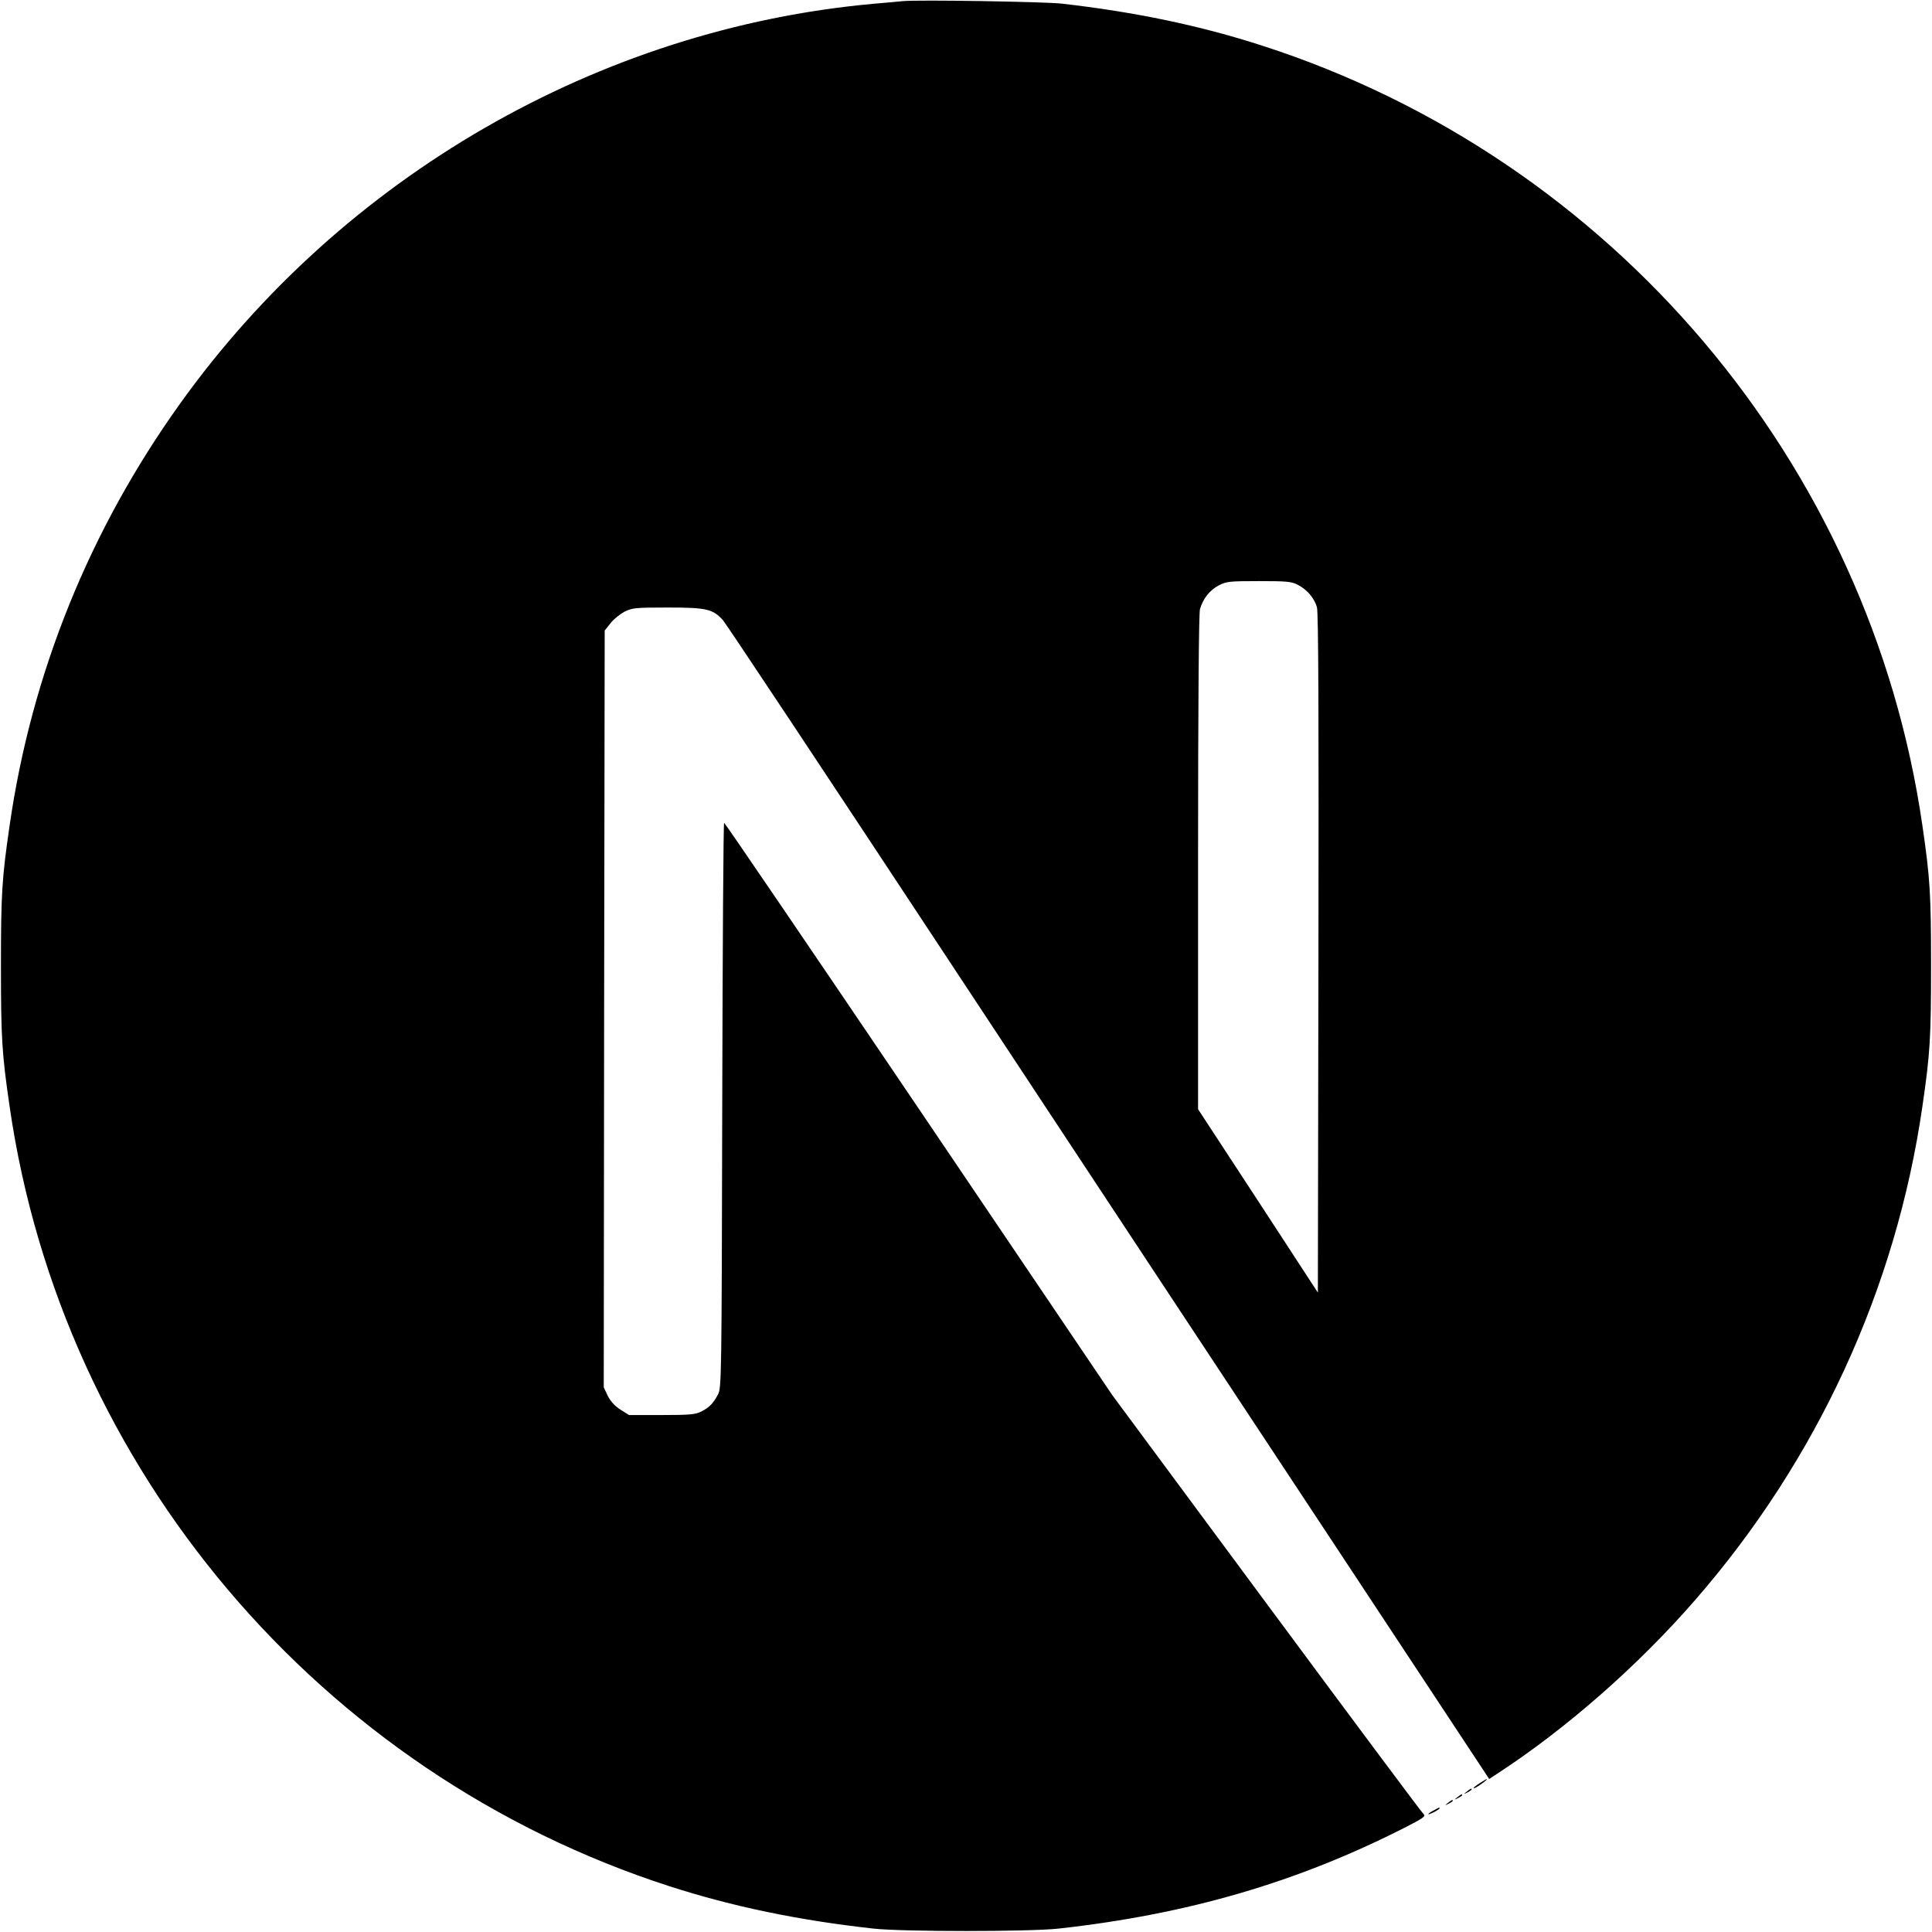
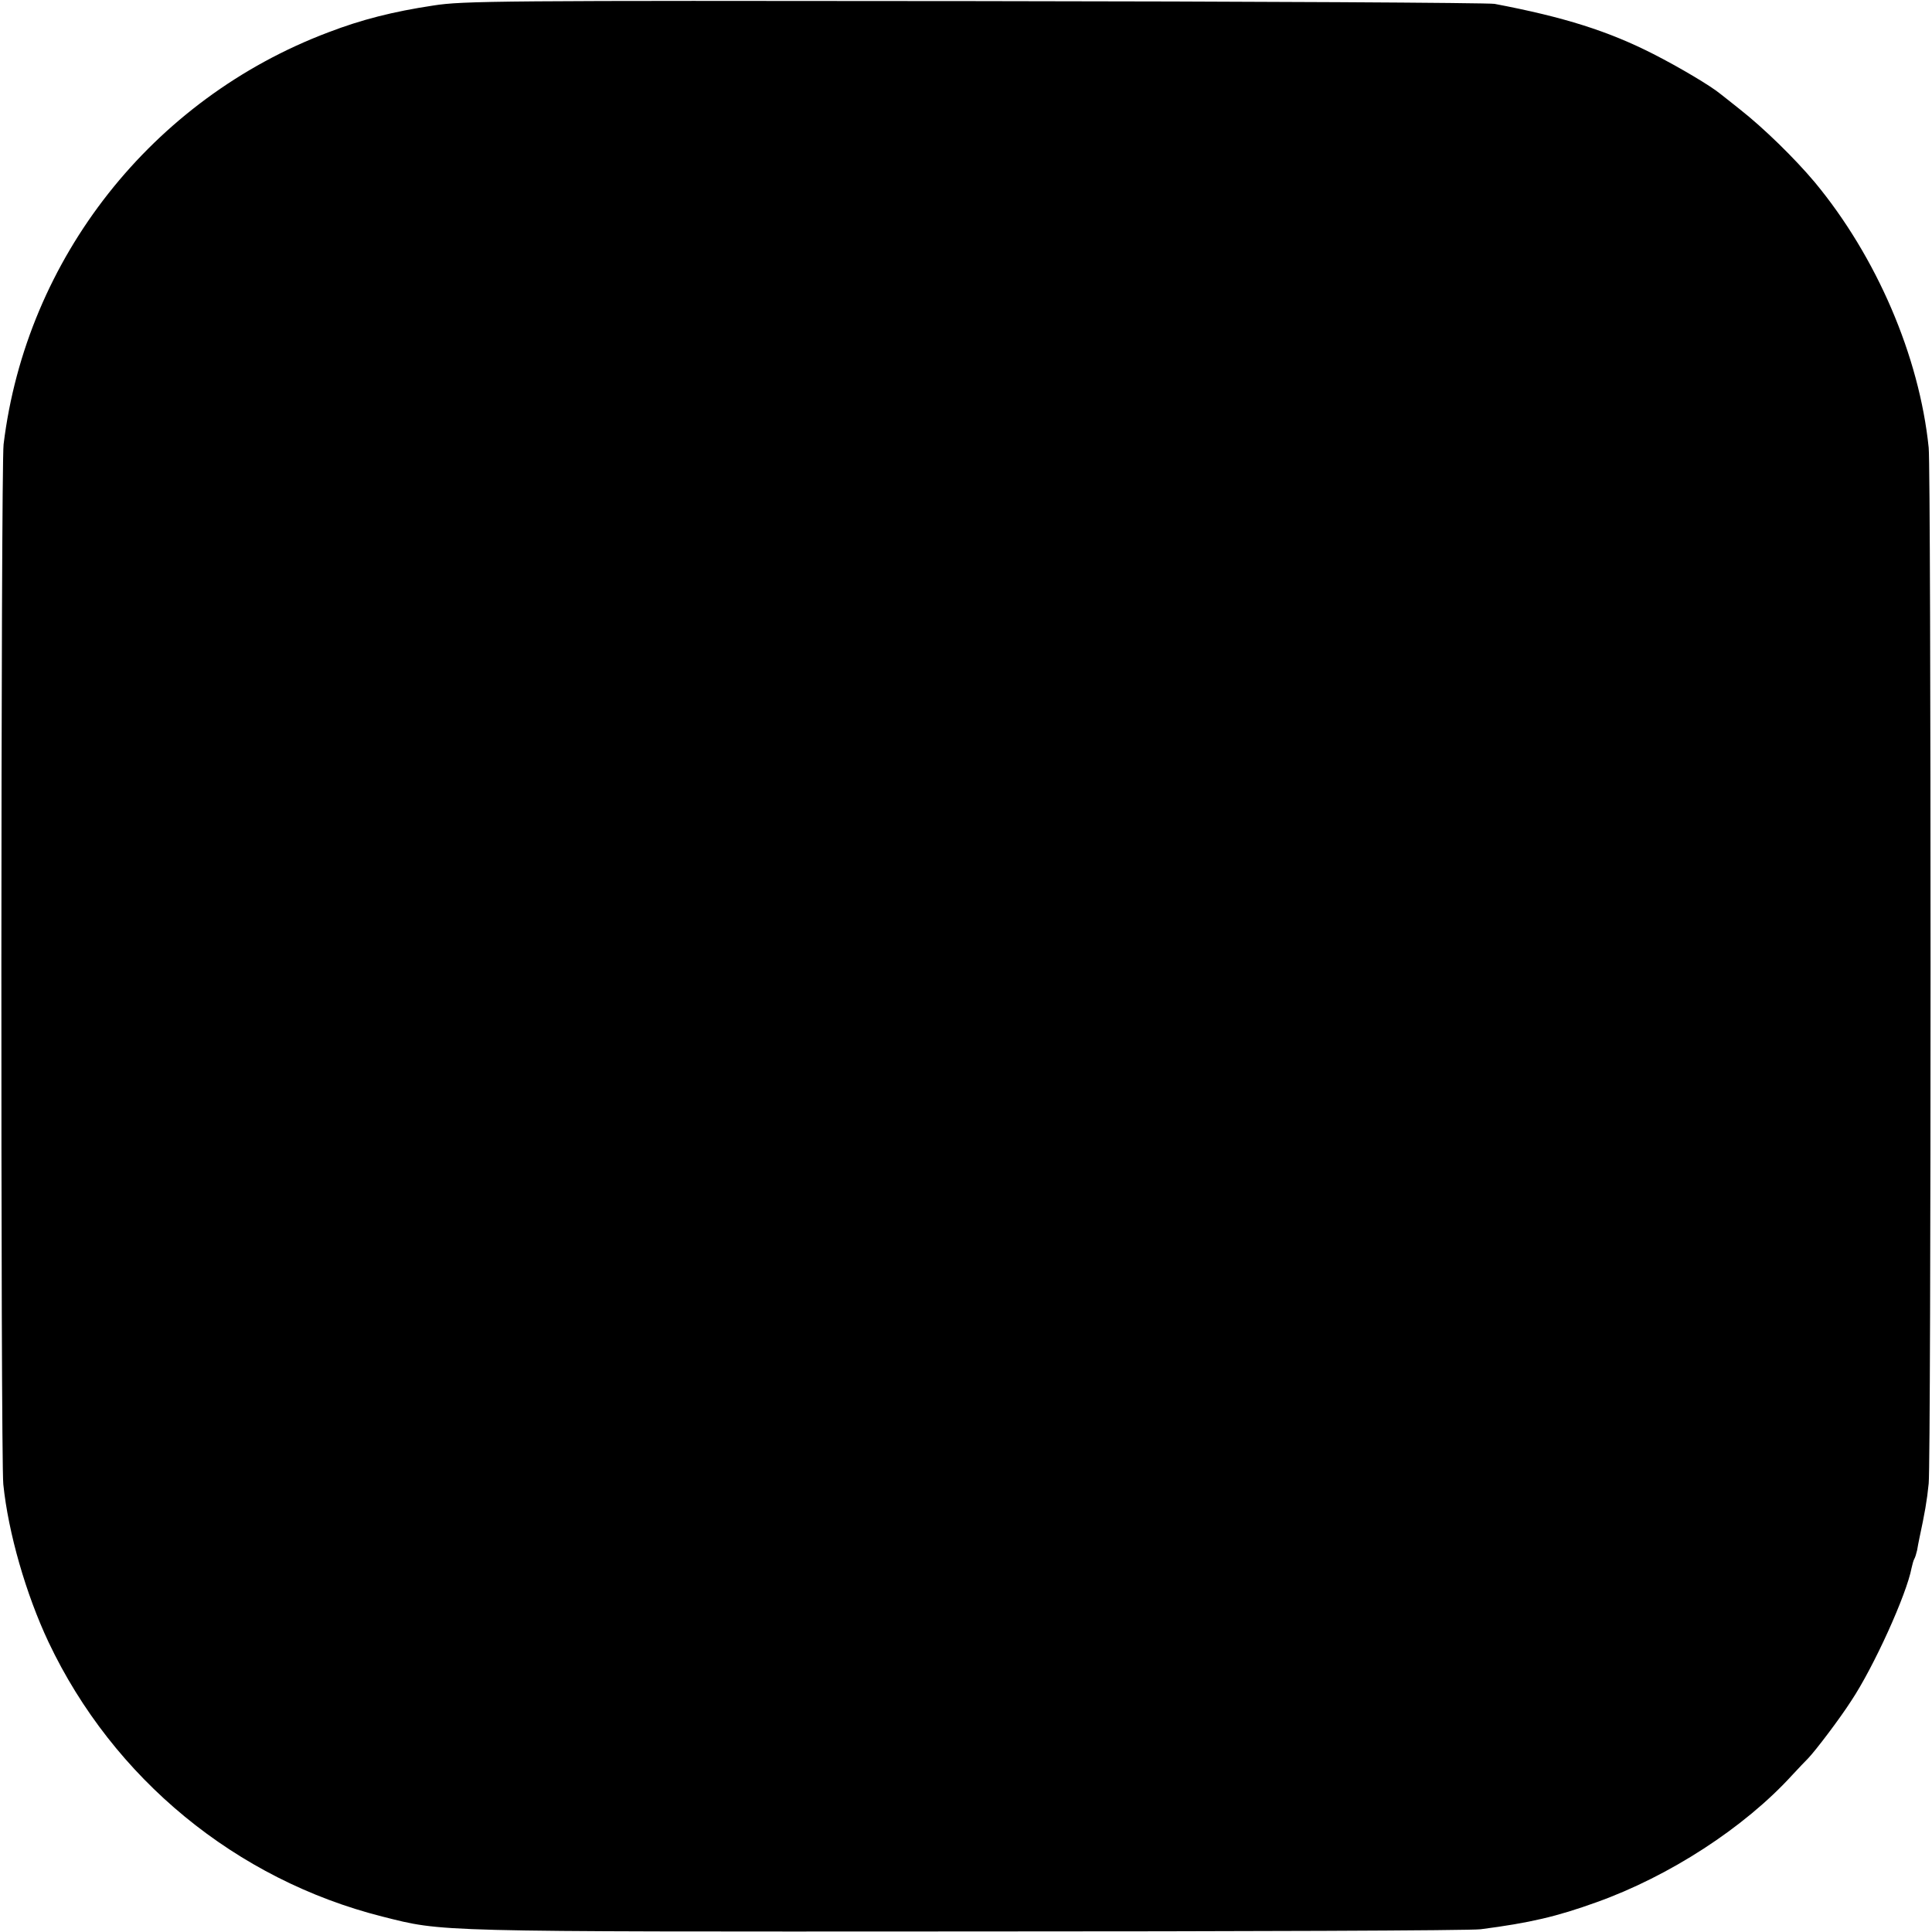
- <svg xmlns="http://www.w3.org/2000/svg" version="1.0" width="1024pt" height="1024pt" viewBox="0 0 1024 1024" preserveAspectRatio="xMidYMid meet">
-   <g transform="translate(0,1024) scale(0.1,-0.1)" fill="#000000" stroke="none">
-     <path d="M4785 10234 c-22 -2 -92 -9 -155 -14 -1453 -131 -2814 -915 -3676 -2120 -480 -670 -787 -1430 -903 -2235 -41 -281 -46 -364 -46 -745 0 -381 5 -464 46 -745 278 -1921 1645 -3535 3499 -4133 332 -107 682 -180 1080 -224 155 -17 825 -17 980 0 687 76 1269 246 1843 539 88 45 105 57 93 67 -8 6 -383 509 -833 1117 l-818 1105 -1025 1517 c-564 834 -1028 1516 -1032 1516 -4 1 -8 -673 -10 -1496 -3 -1441 -4 -1499 -22 -1533 -26 -49 -46 -69 -88 -91 -32 -16 -60 -19 -211 -19 l-173 0 -46 29 c-30 19 -52 44 -67 73 l-21 45 2 2005 3 2006 31 39 c16 21 50 48 74 61 41 20 57 22 230 22 204 0 238 -8 291 -66 15 -16 570 -852 1234 -1859 664 -1007 1572 -2382 2018 -3057 l810 -1227 41 27 c363 236 747 572 1051 922 647 743 1064 1649 1204 2615 41 281 46 364 46 745 0 381 -5 464 -46 745 -278 1921 -1645 3535 -3499 4133 -327 106 -675 179 -1065 223 -96 10 -757 21 -840 13z m2094 -3094 c48 -24 87 -70 101 -118 8 -26 10 -582 8 -1835 l-3 -1798 -317 486 -318 486 0 1307 c0 845 4 1320 10 1343 16 56 51 100 99 126 41 21 56 23 213 23 148 0 174 -2 207 -20z" />
-     <path d="M7843 789 c-35 -22 -46 -37 -15 -20 22 13 58 40 52 41 -3 0 -20 -10 -37 -21z" />
-     <path d="M7774 744 c-18 -14 -18 -15 4 -4 12 6 22 13 22 15 0 8 -5 6 -26 -11z" />
-     <path d="M7724 714 c-18 -14 -18 -15 4 -4 12 6 22 13 22 15 0 8 -5 6 -26 -11z" />
-     <path d="M7674 684 c-18 -14 -18 -15 4 -4 12 6 22 13 22 15 0 8 -5 6 -26 -11z" />
-     <path d="M7598 644 c-38 -20 -36 -28 2 -9 17 9 30 18 30 20 0 7 -1 6 -32 -11z" />
+ <svg xmlns="http://www.w3.org/2000/svg" version="1.0" width="700pt" height="700pt" viewBox="0 0 700 700" preserveAspectRatio="xMidYMid meet">
+   <g transform="translate(0,700) scale(0.1,-0.1)" fill="#000000" stroke="none">
+     <path d="M1570 6980 c-146 -22 -260 -51 -380 -97 -639 -241 -1095 -819 -1177 -1493 -10 -82 -11 -3669 -1 -3768 18 -176 82 -398 164 -572 234 -494 679 -860 1209 -994 223 -56 167 -55 2120 -54 990 0 1827 3 1860 8 178 23 276 46 420 98 263 94 535 270 708 460 23 25 49 52 58 61 27 28 115 144 156 208 82 123 201 386 219 482 3 14 7 28 10 33 3 5 7 18 10 31 2 12 6 33 9 47 18 84 27 133 33 195 9 93 9 3659 0 3753 -34 332 -189 692 -413 962 -74 88 -185 196 -270 263 -33 26 -65 52 -72 57 -35 29 -148 96 -242 144 -163 83 -323 134 -576 182 -22 4 -870 9 -1885 10 -1725 2 -1852 1 -1960 -16z" />
  </g>
</svg>
